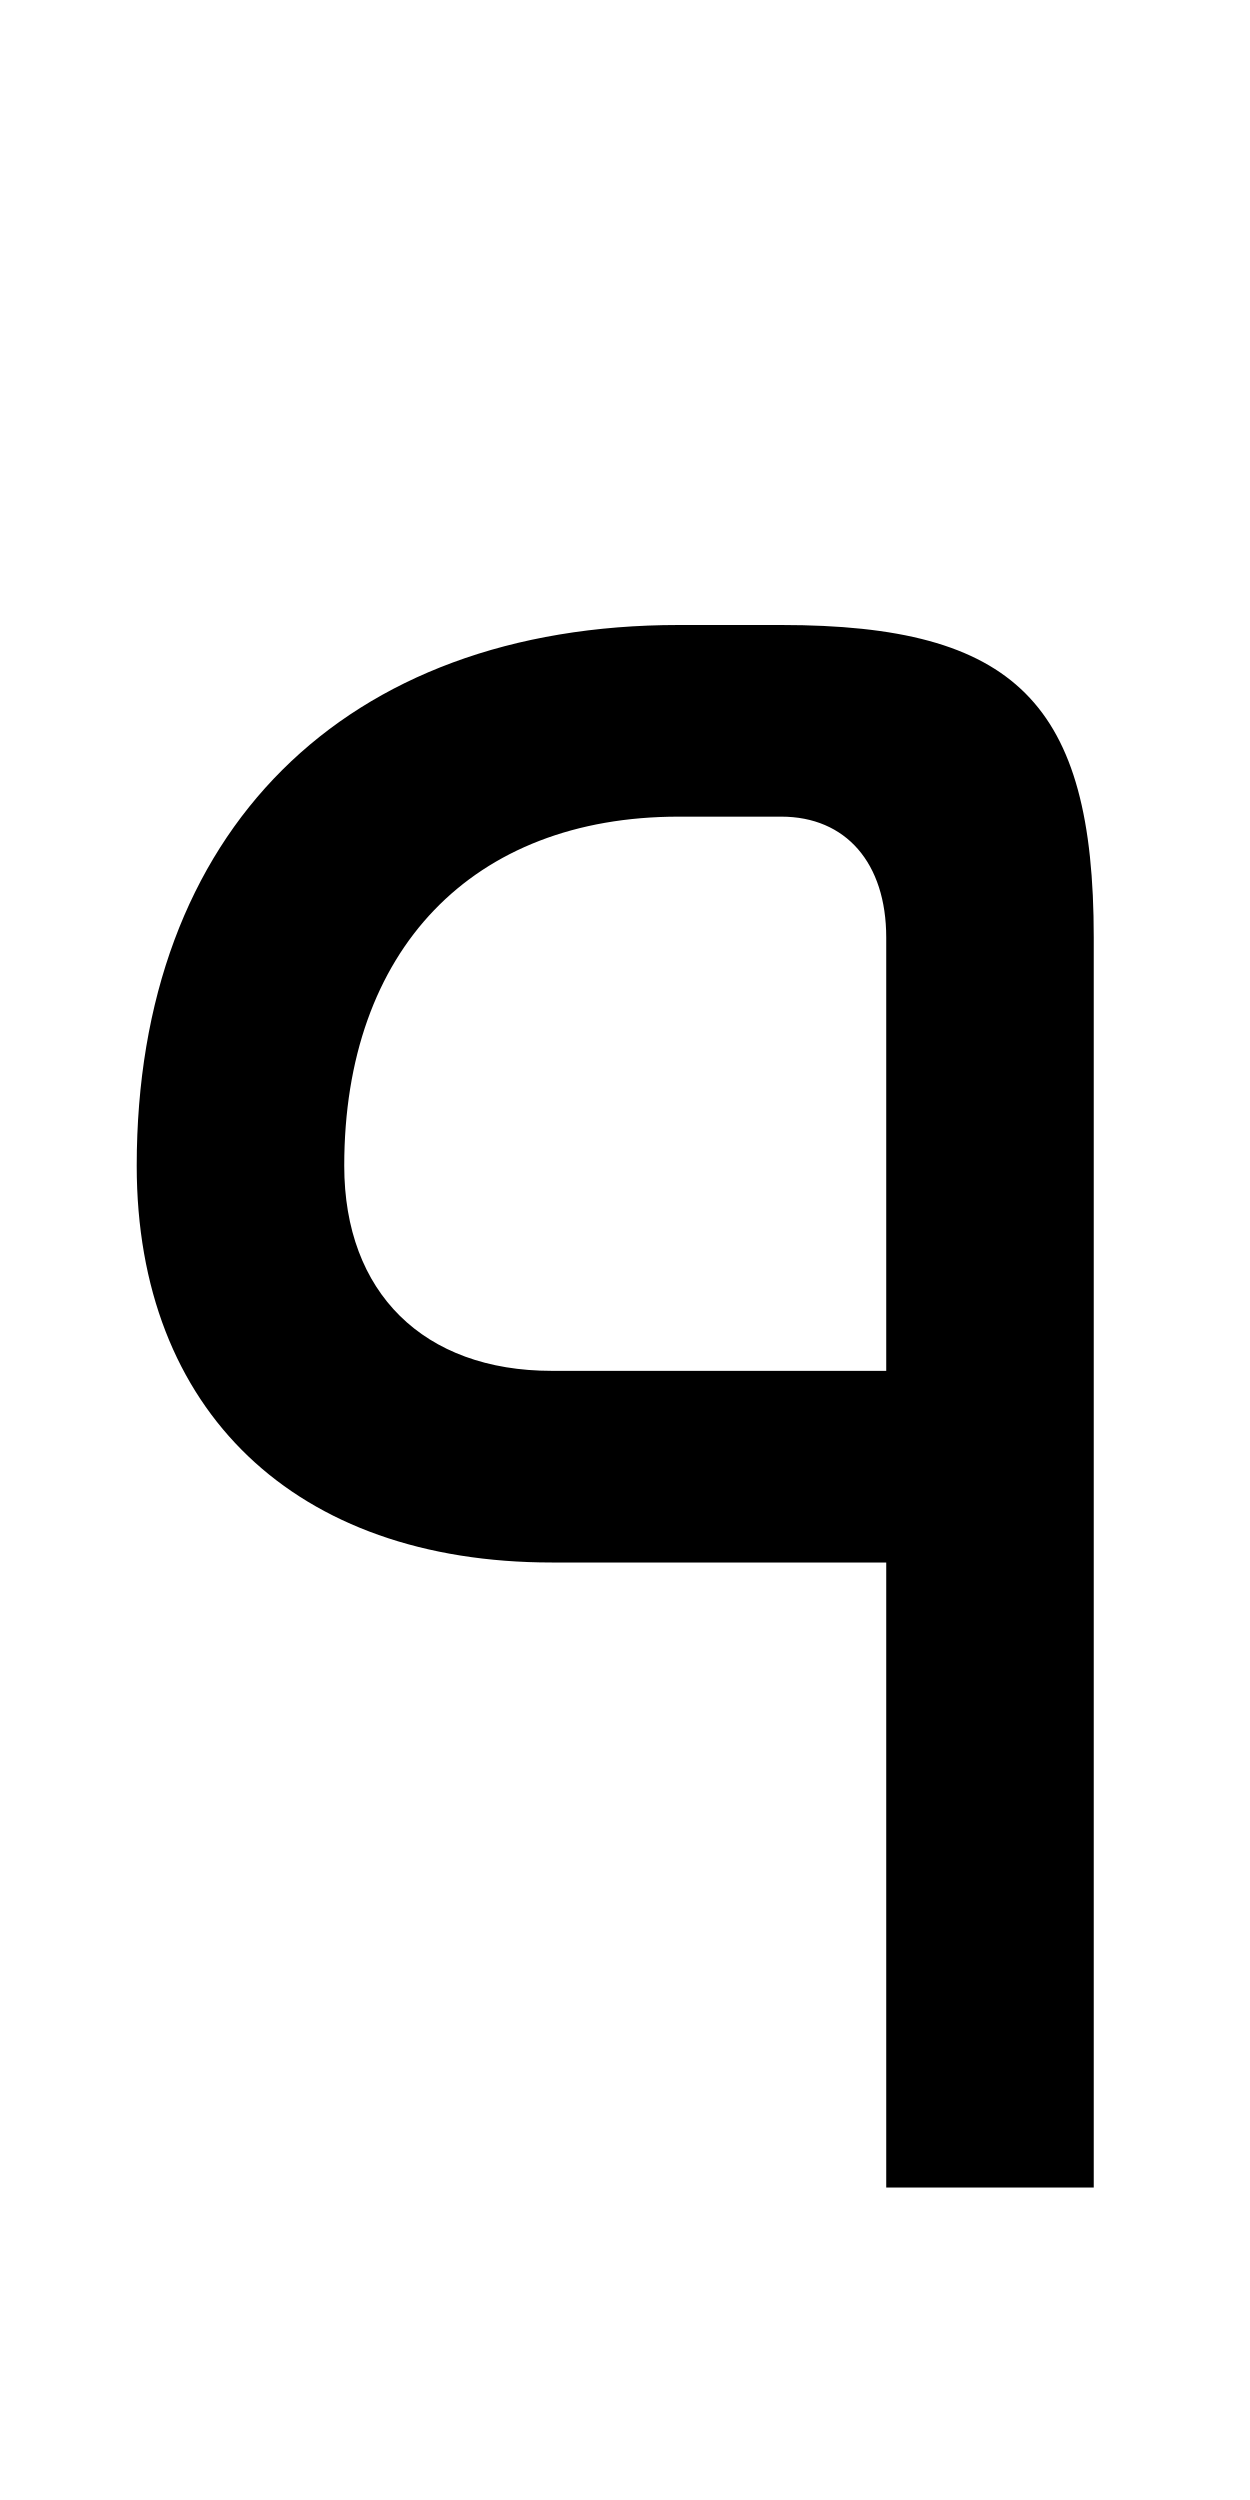
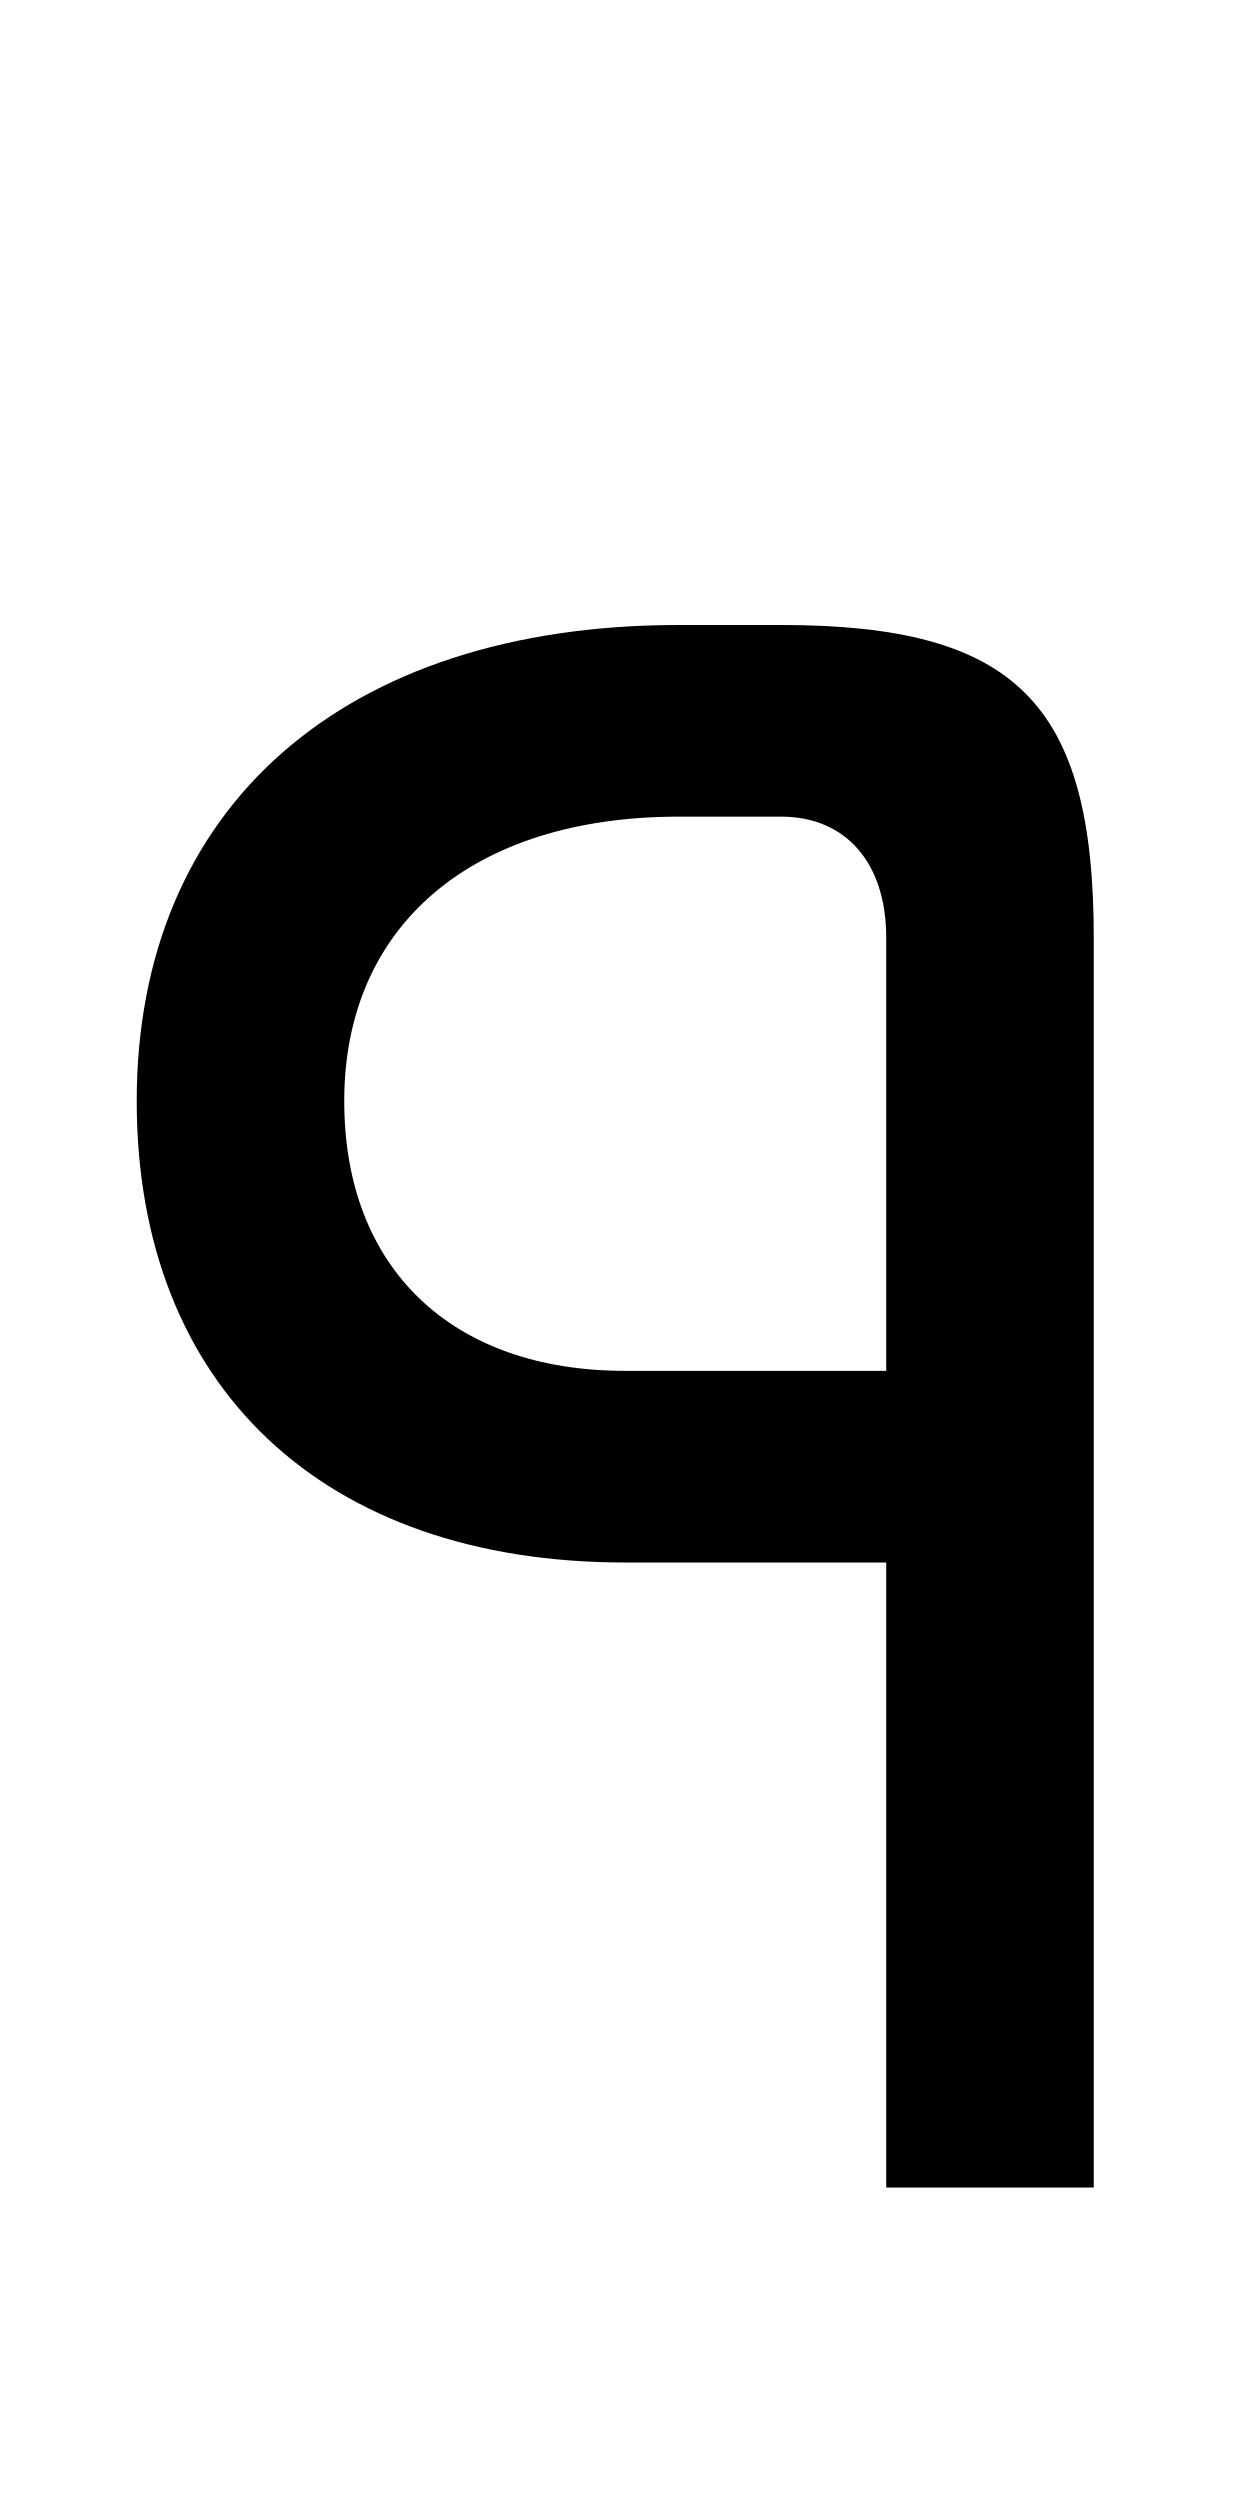
<svg xmlns="http://www.w3.org/2000/svg" version="1.1" width="1024" height="2048" id="svg3355">
  <defs id="defs3357" />
-   <path d="m 556,512 c -274.004,0 -444,168.997 -444,443 C 112,1155.996 242.002,1280 452,1280 l 274,0 0,512 170,0 0,-1024 c 0,-191.997 -63.998,-256 -256,-256 z m 0,157 84,0 c 52.999,0 86,38 86,99 l 0,355 L 452,1123 c -104.998,0 -170,-64.002 -170,-168 0,-177.003 105.004,-286 274,-286 z" id="path3157-2-7-7-2-8-2-3-1-1-8" style="fill:#000000;fill-opacity:1;stroke:none;display:inline" />
+   <path d="m 556,512 c -274.004,0 -444,148.998 -444,390 0,233.998 153.005,378 400,378 h 214 v 512 H 896 V 768 c 0,-191.997 -63.998,-256 -256,-256 z m 0,157 h 84 c 52.999,0 86,38 86,99 V 1123 H 512 C 370.002,1123 282,1039.001 282,902 282,758.002 387.004,669 556,669 Z" id="path3157-2-7-7-2-8-2-3-1-1-8" style="display:inline;fill:#000000;fill-opacity:1;stroke:none" />
</svg>
